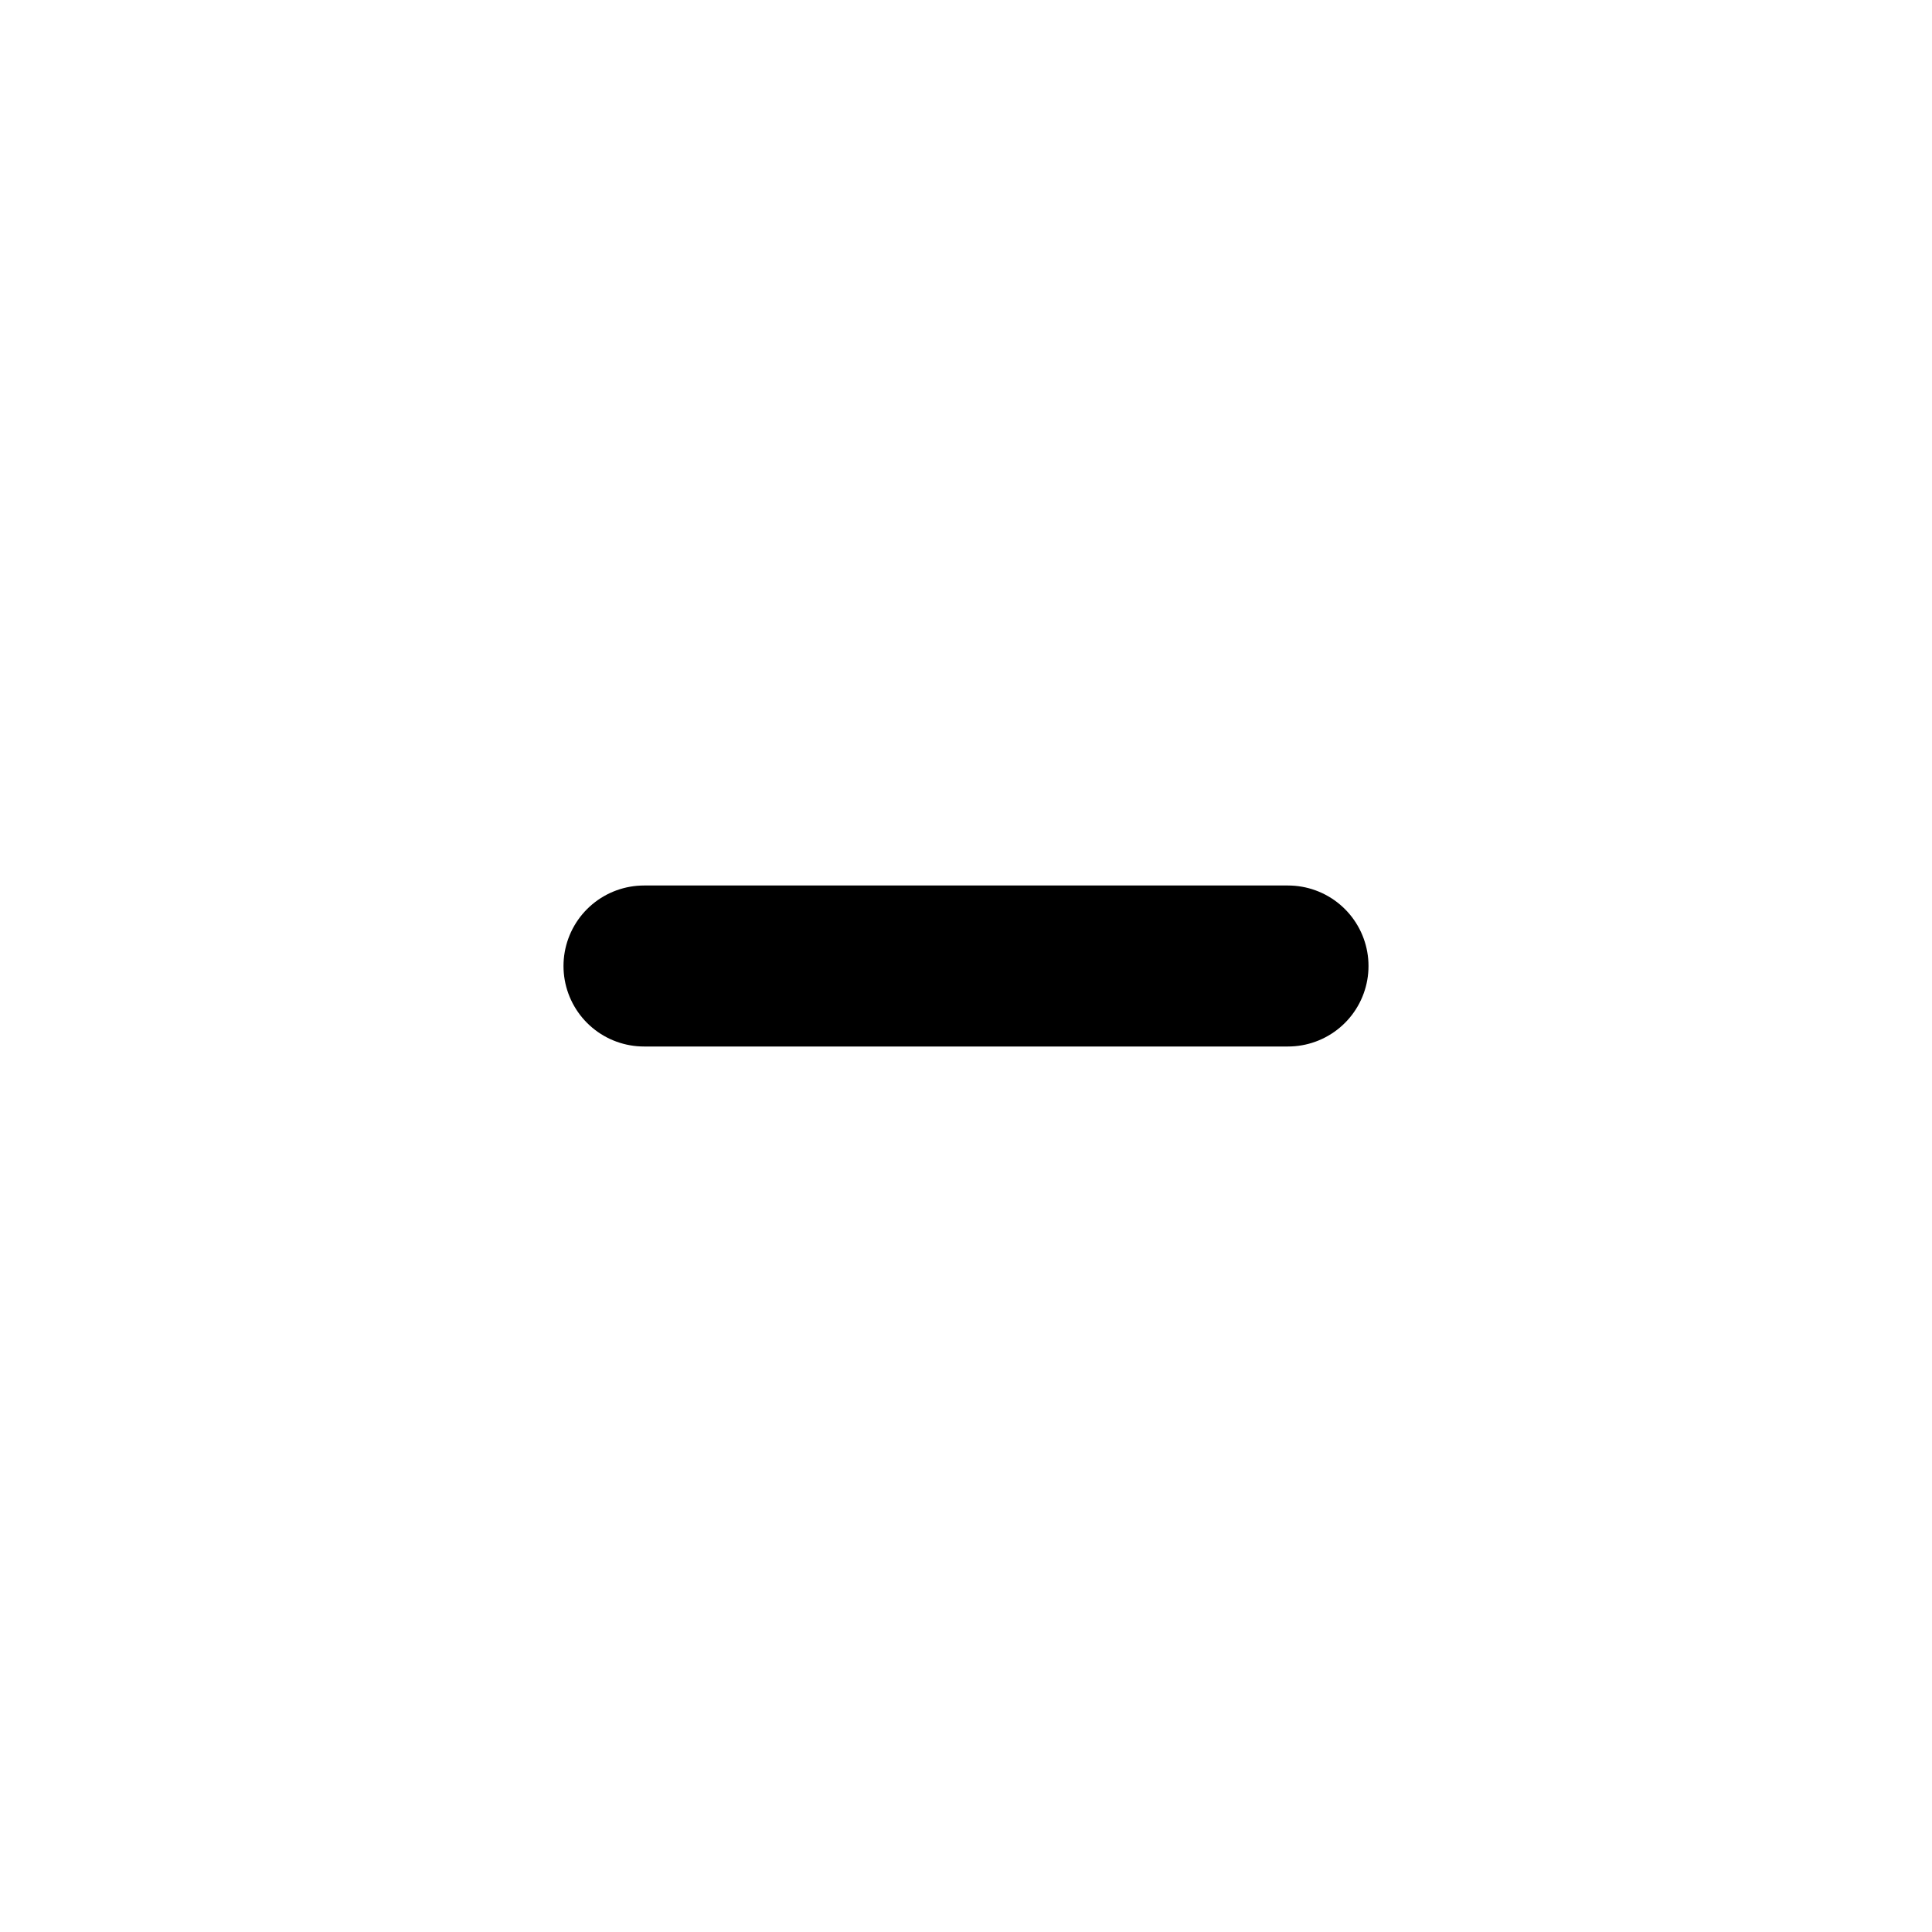
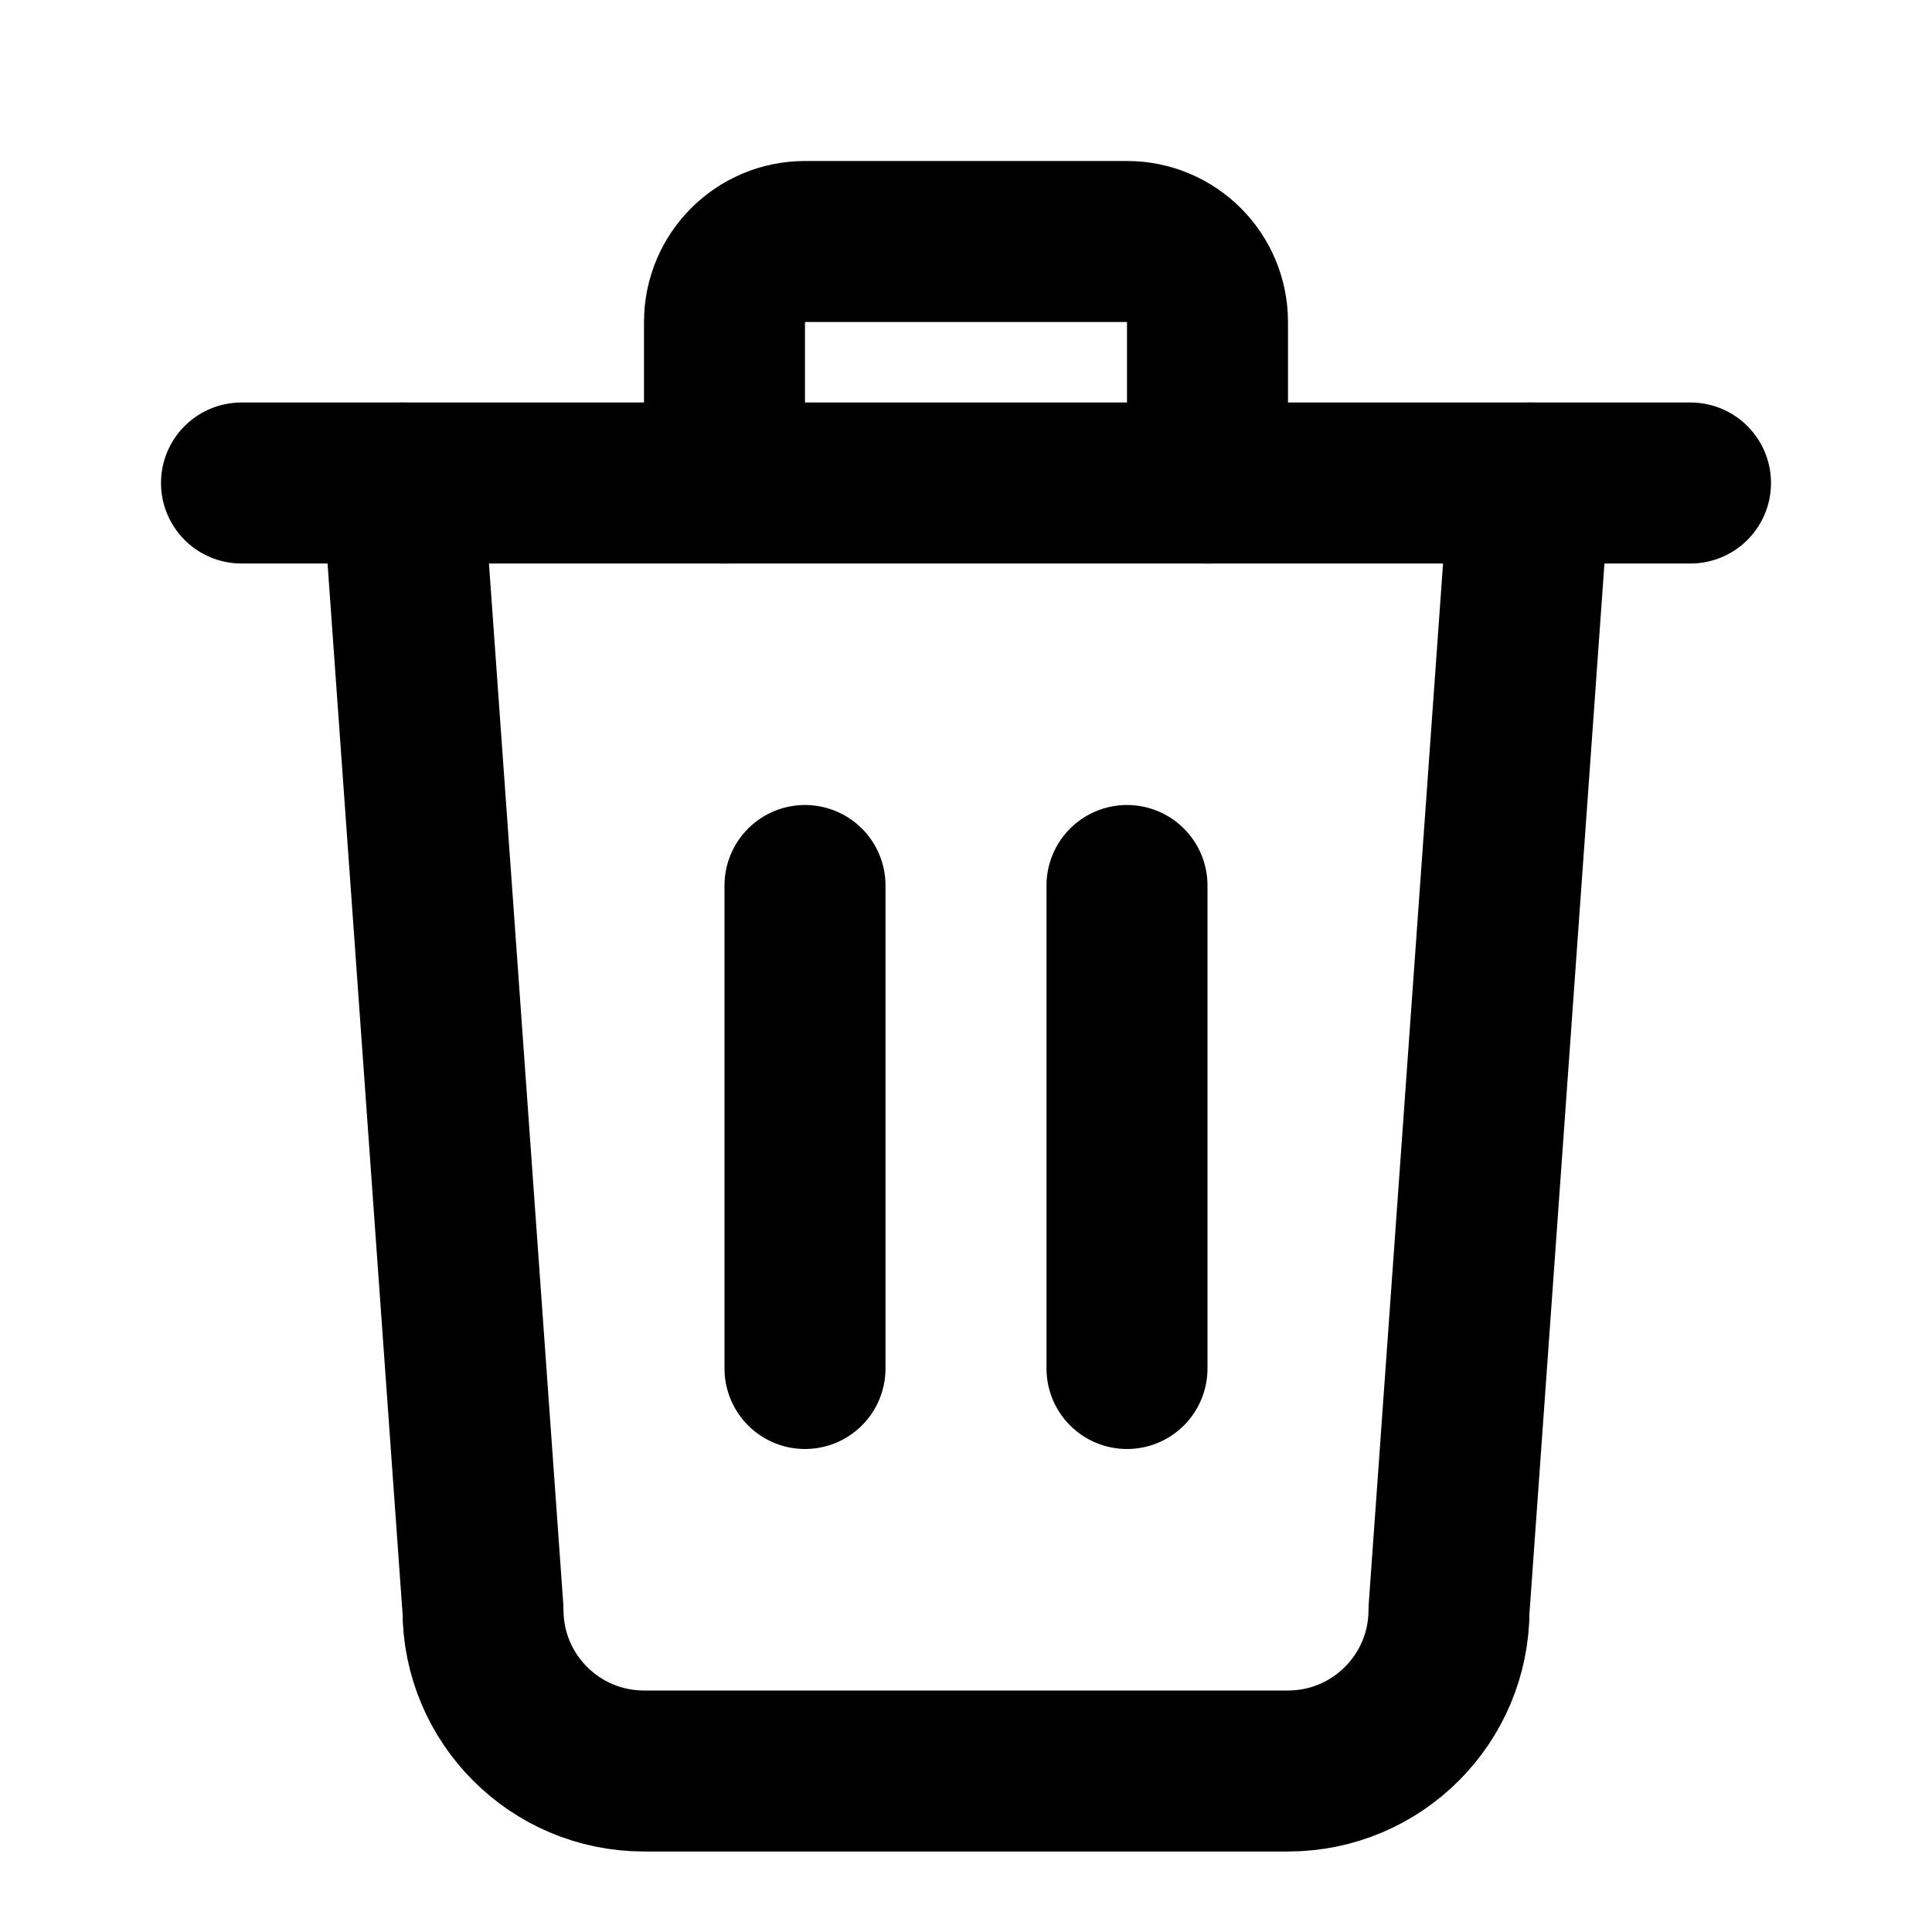
<svg xmlns="http://www.w3.org/2000/svg" viewBox="0 0 24 24" fill="none" stroke="currentColor" stroke-width="2" stroke-linecap="round" stroke-linejoin="round">
-   <line x1="8" y1="12" x2="16" y2="12" />
+   <polyline points="3 6 5 6 21 6" />
+   <path d="M19 6l-1 14a2 2 0 0 1-2 2H8a2 2 0 0 1-2-2L5 6" />
+   <path d="M10 11v6" />
+   <path d="M14 11v6" />
+   <path d="M9 6V4a1 1 0 0 1 1-1h4a1 1 0 0 1 1 1v2" />
</svg>
